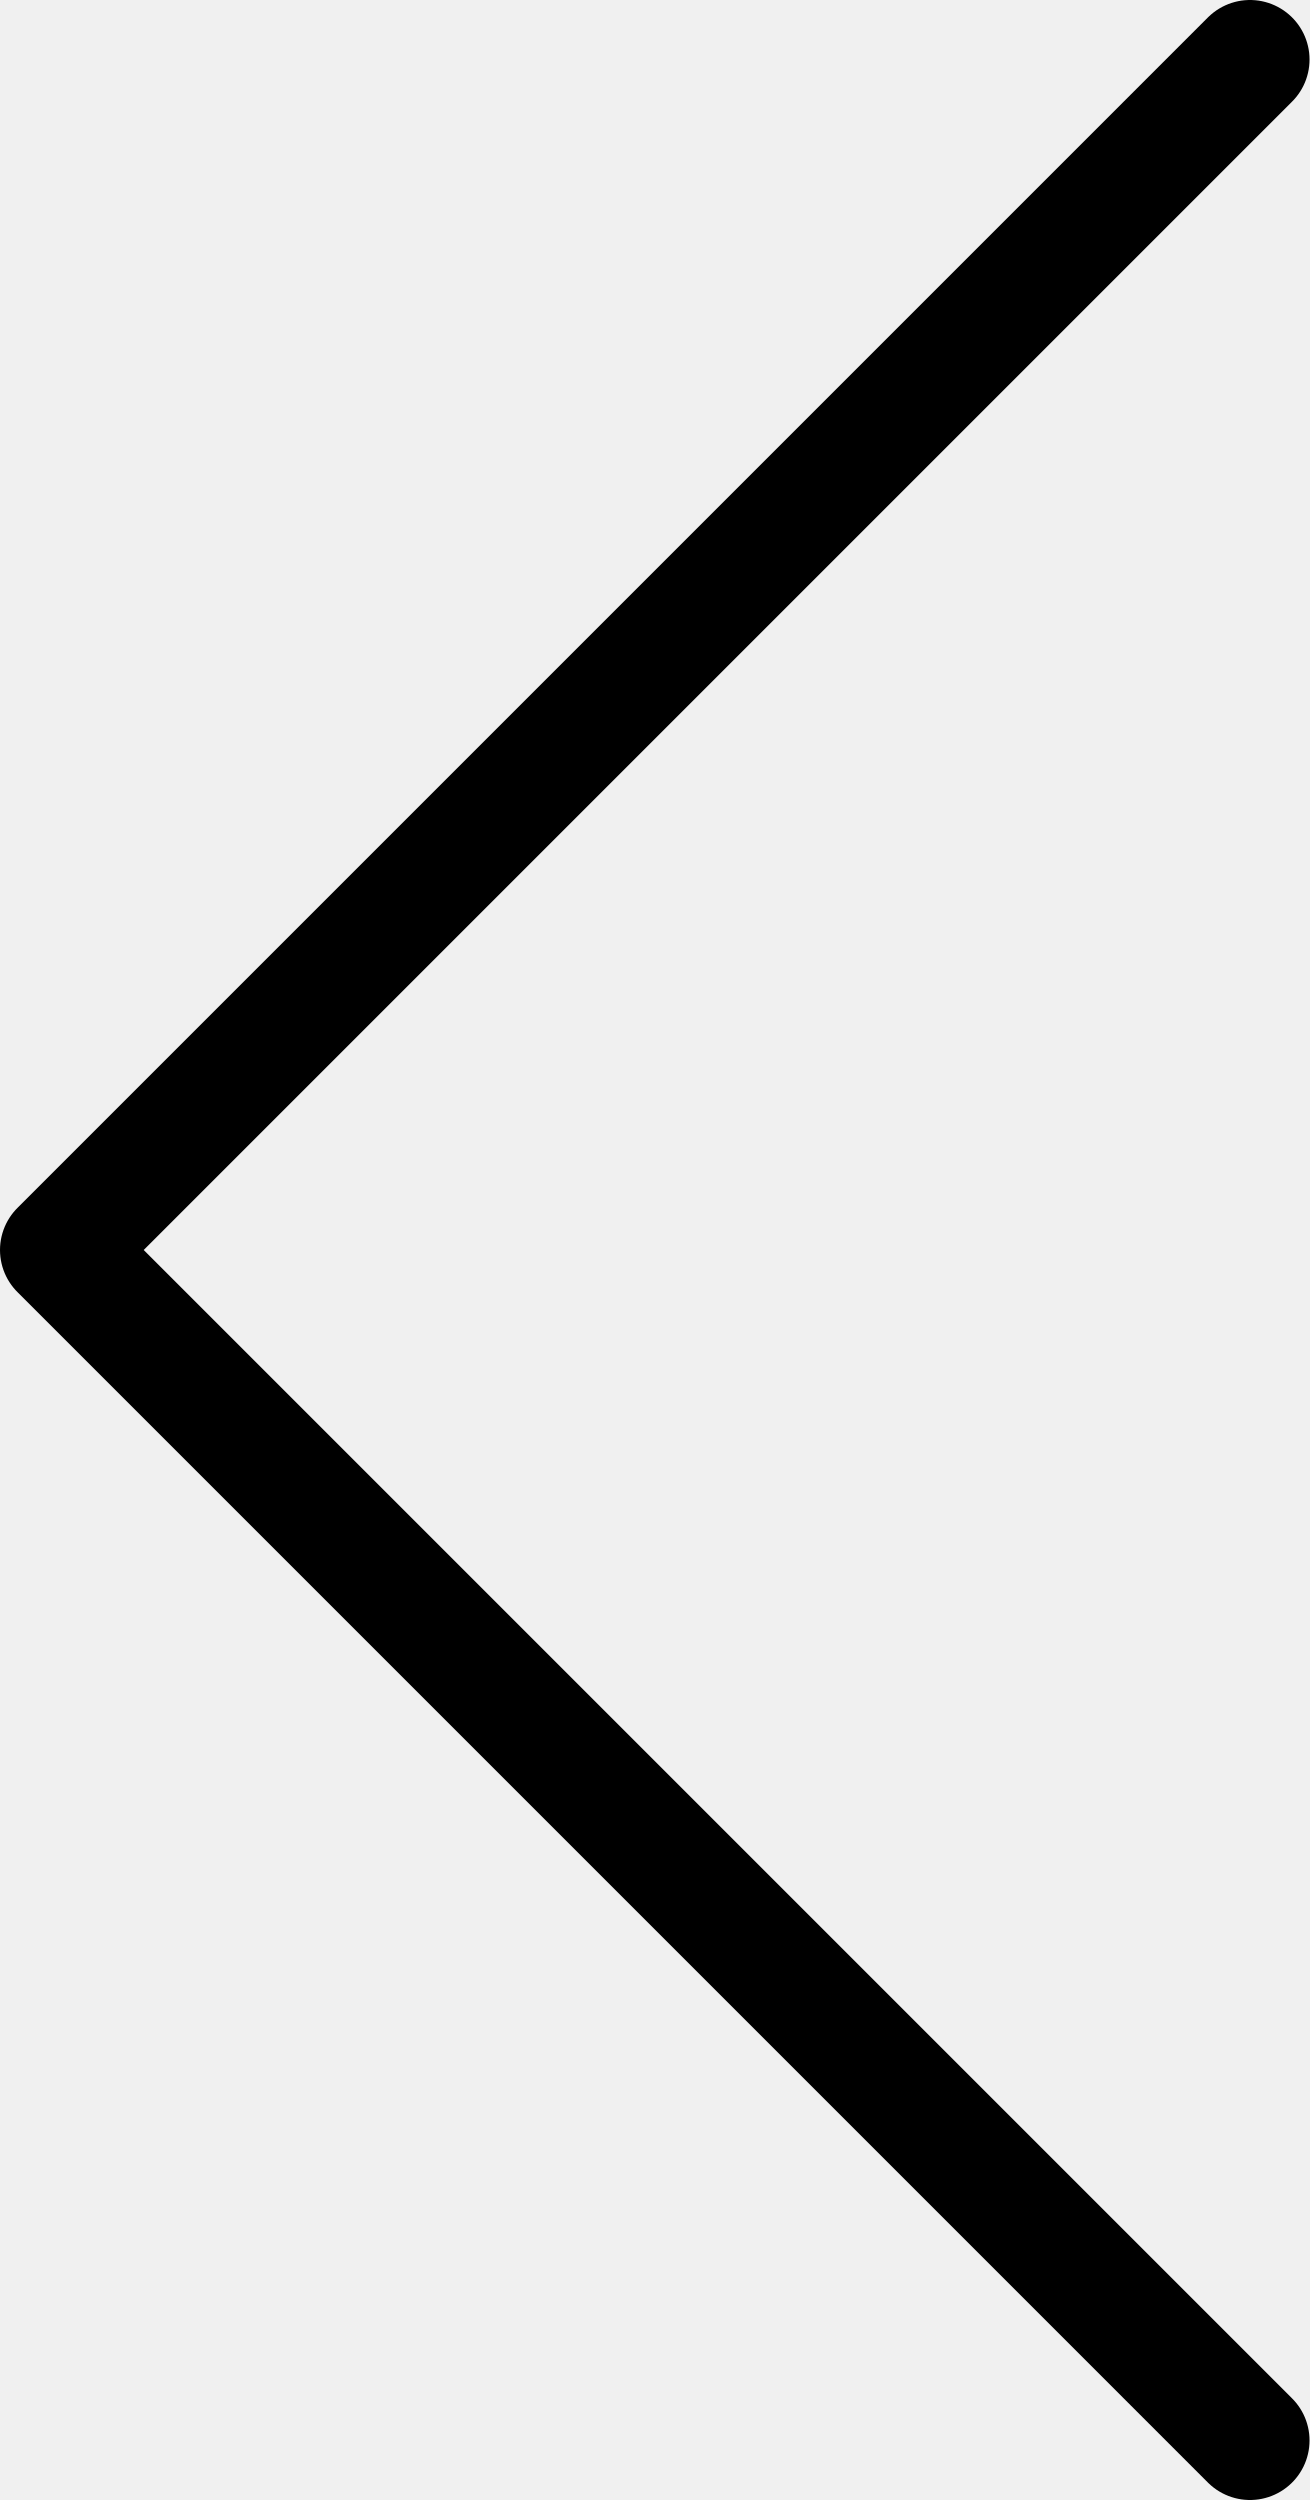
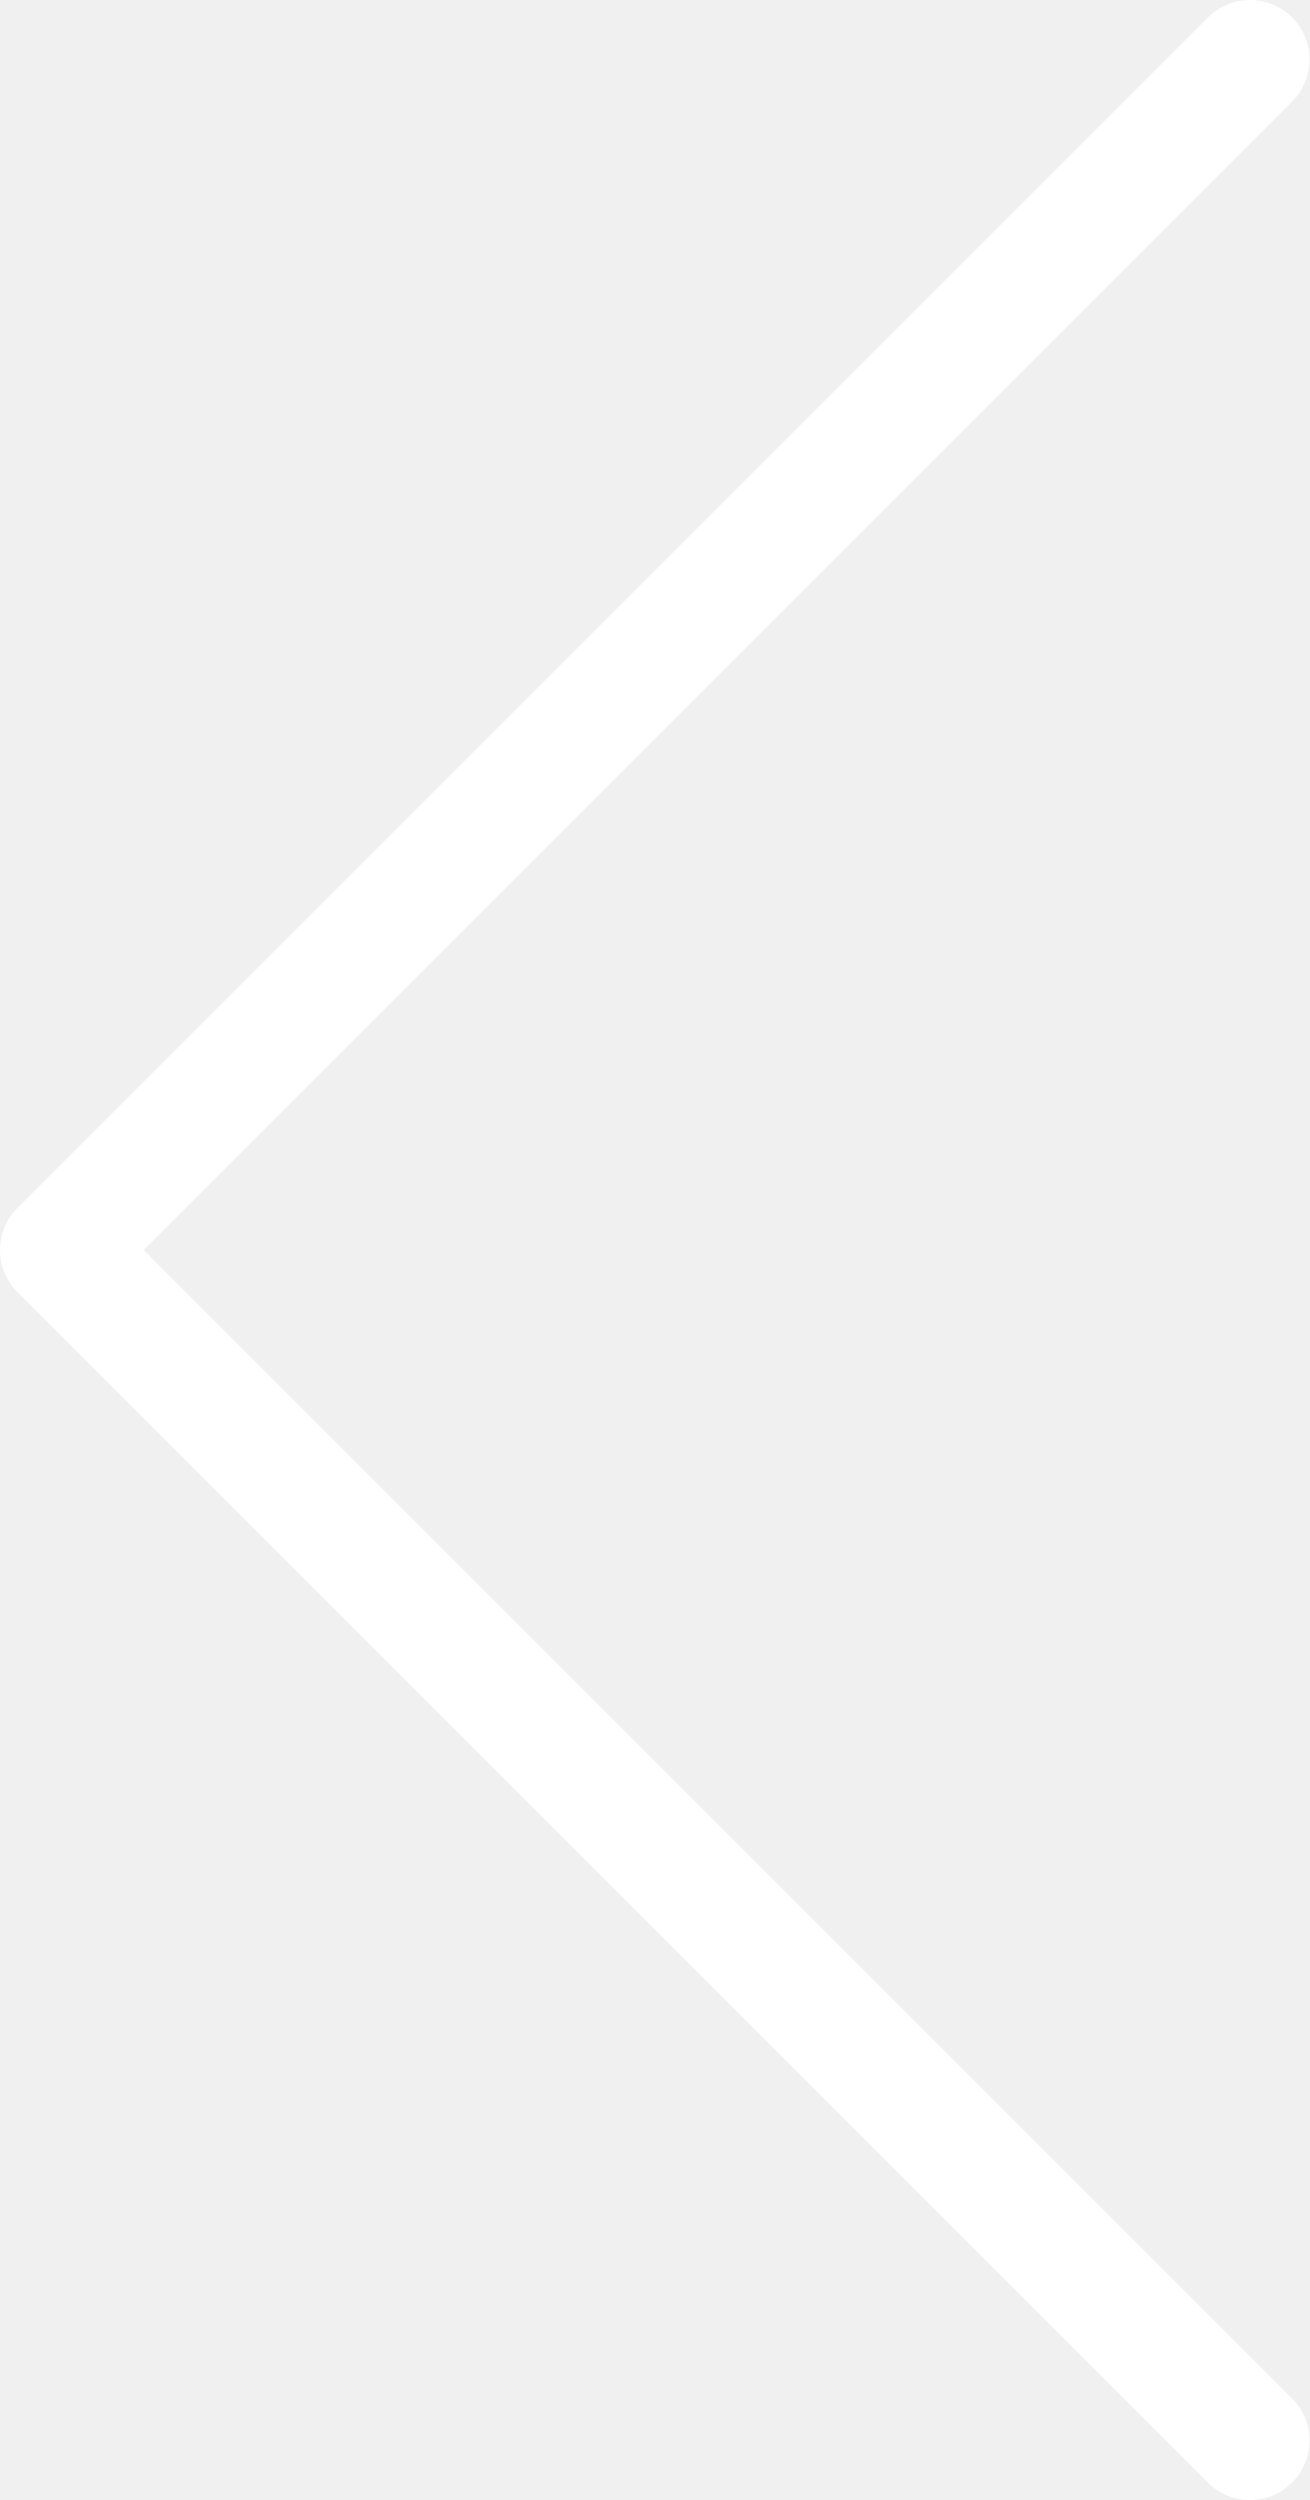
<svg xmlns="http://www.w3.org/2000/svg" width="22" height="42" viewBox="0 0 22 42" fill="none">
-   <path d="M21 1L1 21L21 41" stroke="currentColor" stroke-width="2" stroke-linecap="round" stroke-linejoin="round" />
+   <path d="M21 1L1 21L21 41" stroke="white" stroke-width="2" stroke-linecap="round" stroke-linejoin="round" />
</svg>
